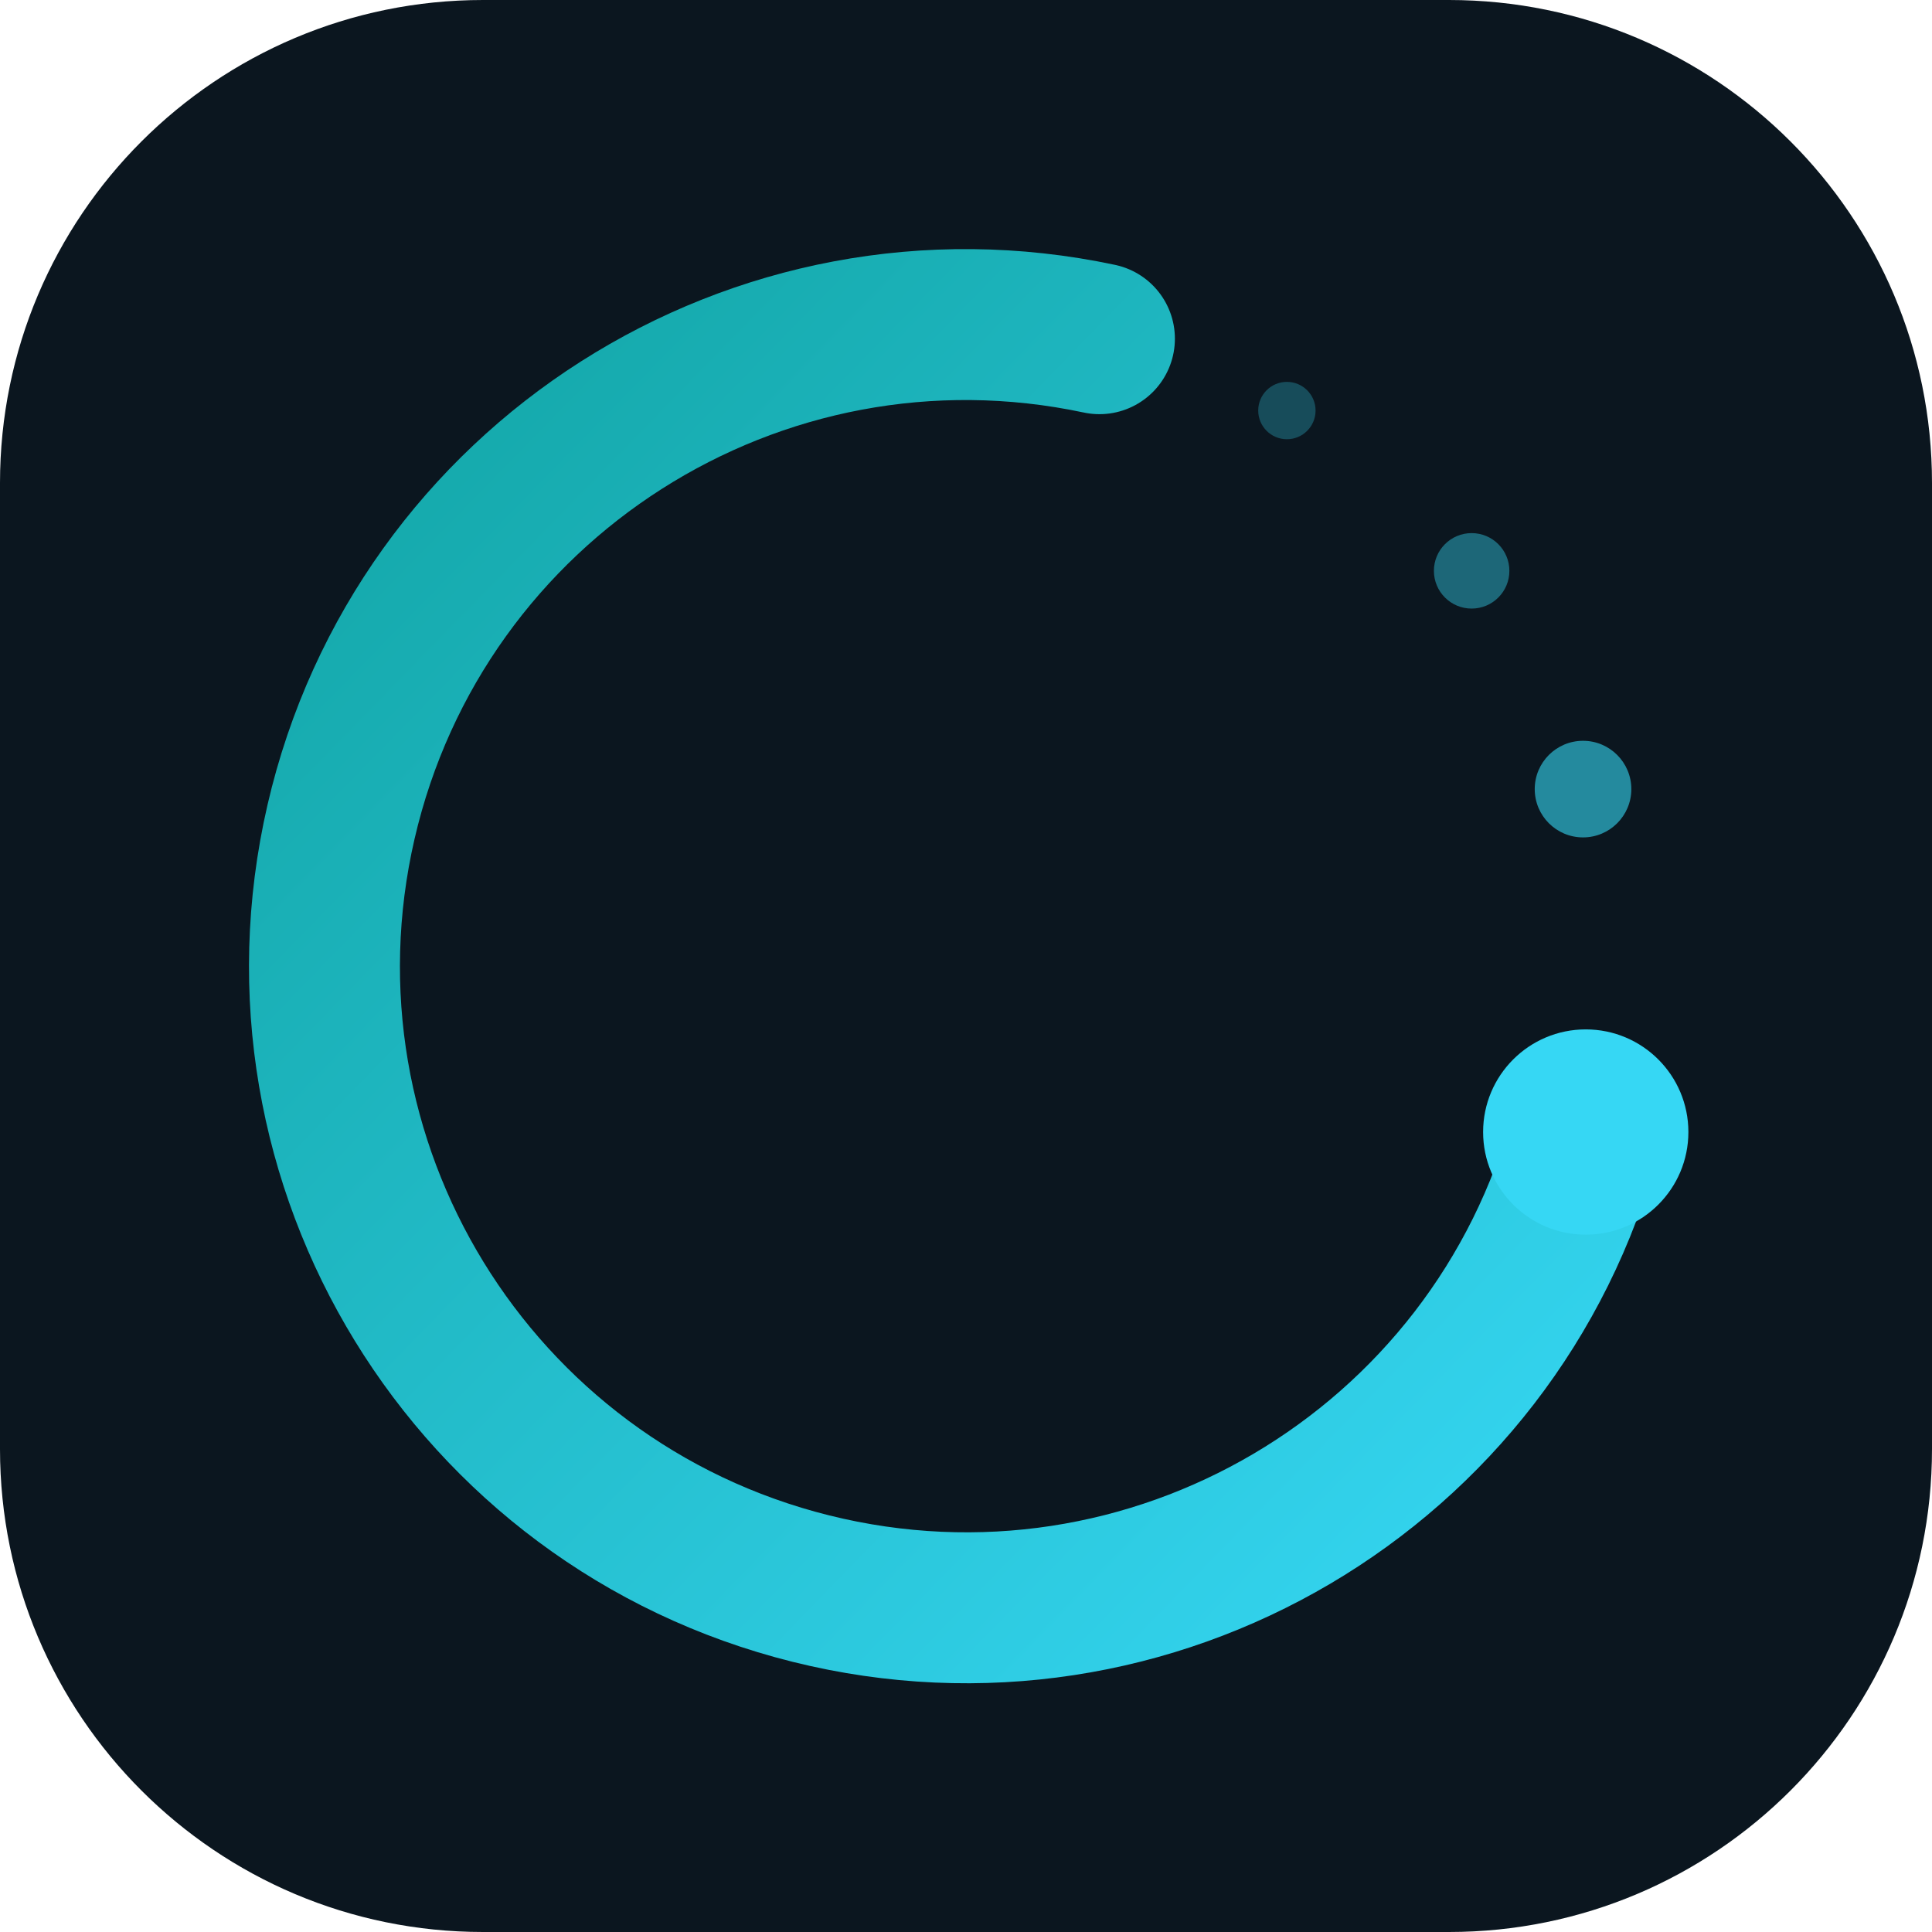
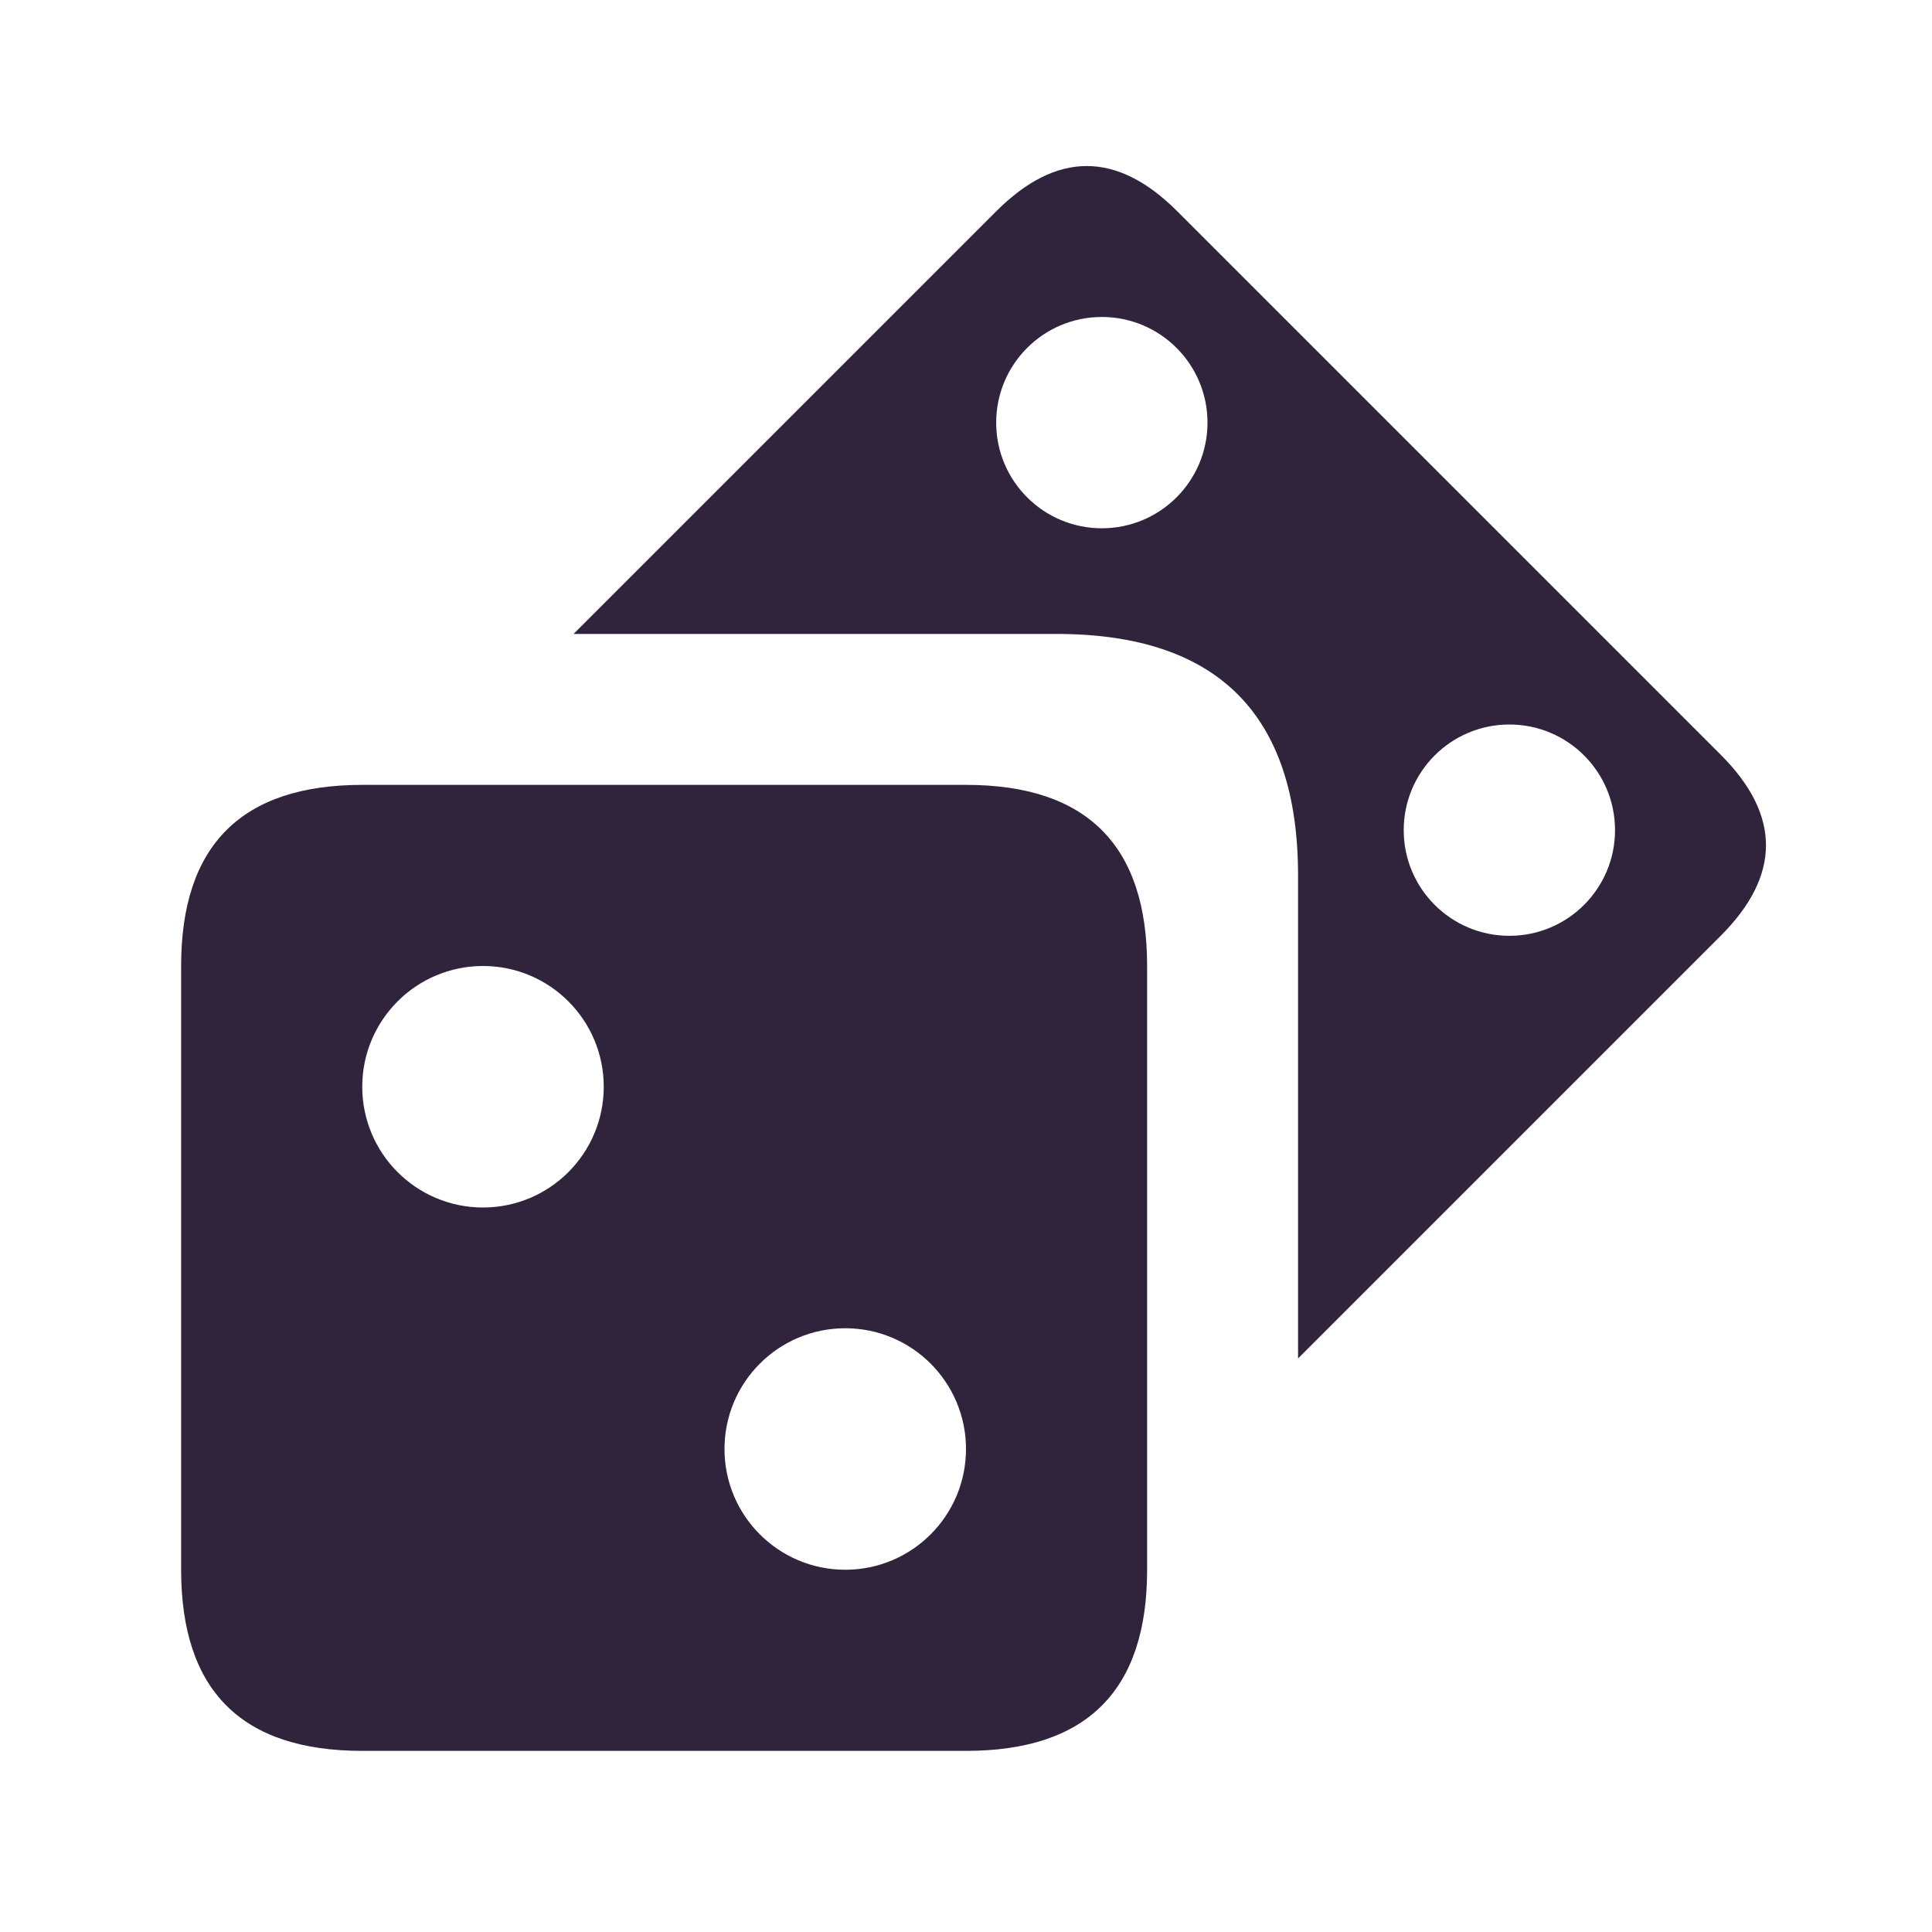
- <svg xmlns="http://www.w3.org/2000/svg" viewBox="0 0 64 64">
-   <defs>
-     <linearGradient id="g" x1="0" y1="0" x2="1" y2="1">
-       <stop offset="0" stop-color="#12A5A5" />
-       <stop offset="1" stop-color="#36D7F4" />
-     </linearGradient>
-   </defs>
-   <rect width="64" height="64" rx="16" fill="#0b161f" />
-   <path d="M 36.42 11.22 A 21.25 21.25 0 1 0 52.53 37.5" fill="none" stroke="url(#g)" stroke-width="5" stroke-linecap="round" />
-   <circle cx="52.53" cy="37.5" r="3.4" fill="#36D7F4" />
-   <circle cx="52.44" cy="26.14" r="1.6" fill="#36D7F4" opacity="0.6" />
-   <circle cx="48.75" cy="18.91" r="1.25" fill="#36D7F4" opacity="0.42" />
-   <circle cx="42.63" cy="13.6" r="0.95" fill="#36D7F4" opacity="0.28" />
+ <svg xmlns="http://www.w3.org/2000/svg" width="256" height="256" viewBox="0 0 256 256" role="img" aria-label="Yuujin Circle">
+   <style>.die{fill:#30243c}@media(prefers-color-scheme:dark){.die{fill:#f5f0e6}}</style>
+   <g fill-rule="evenodd">
+     <path class="die" d="M132 28Q144 16 156 28L228 100Q240 112 228 124L172 180V116Q172 84 140 84H76ZM132 56a14 14 0 1 0 28 0a14 14 0 1 0 -28 0ZM186 110a14 14 0 1 0 28 0a14 14 0 1 0 -28 0Z" />
+     <path class="die" d="M48 104H128Q152 104 152 128V208Q152 232 128 232H48Q24 232 24 208V128Q24 104 48 104ZM48 144a16 16 0 1 0 32 0a16 16 0 1 0 -32 0ZM96 192a16 16 0 1 0 32 0a16 16 0 1 0 -32 0Z" />
+   </g>
</svg>
